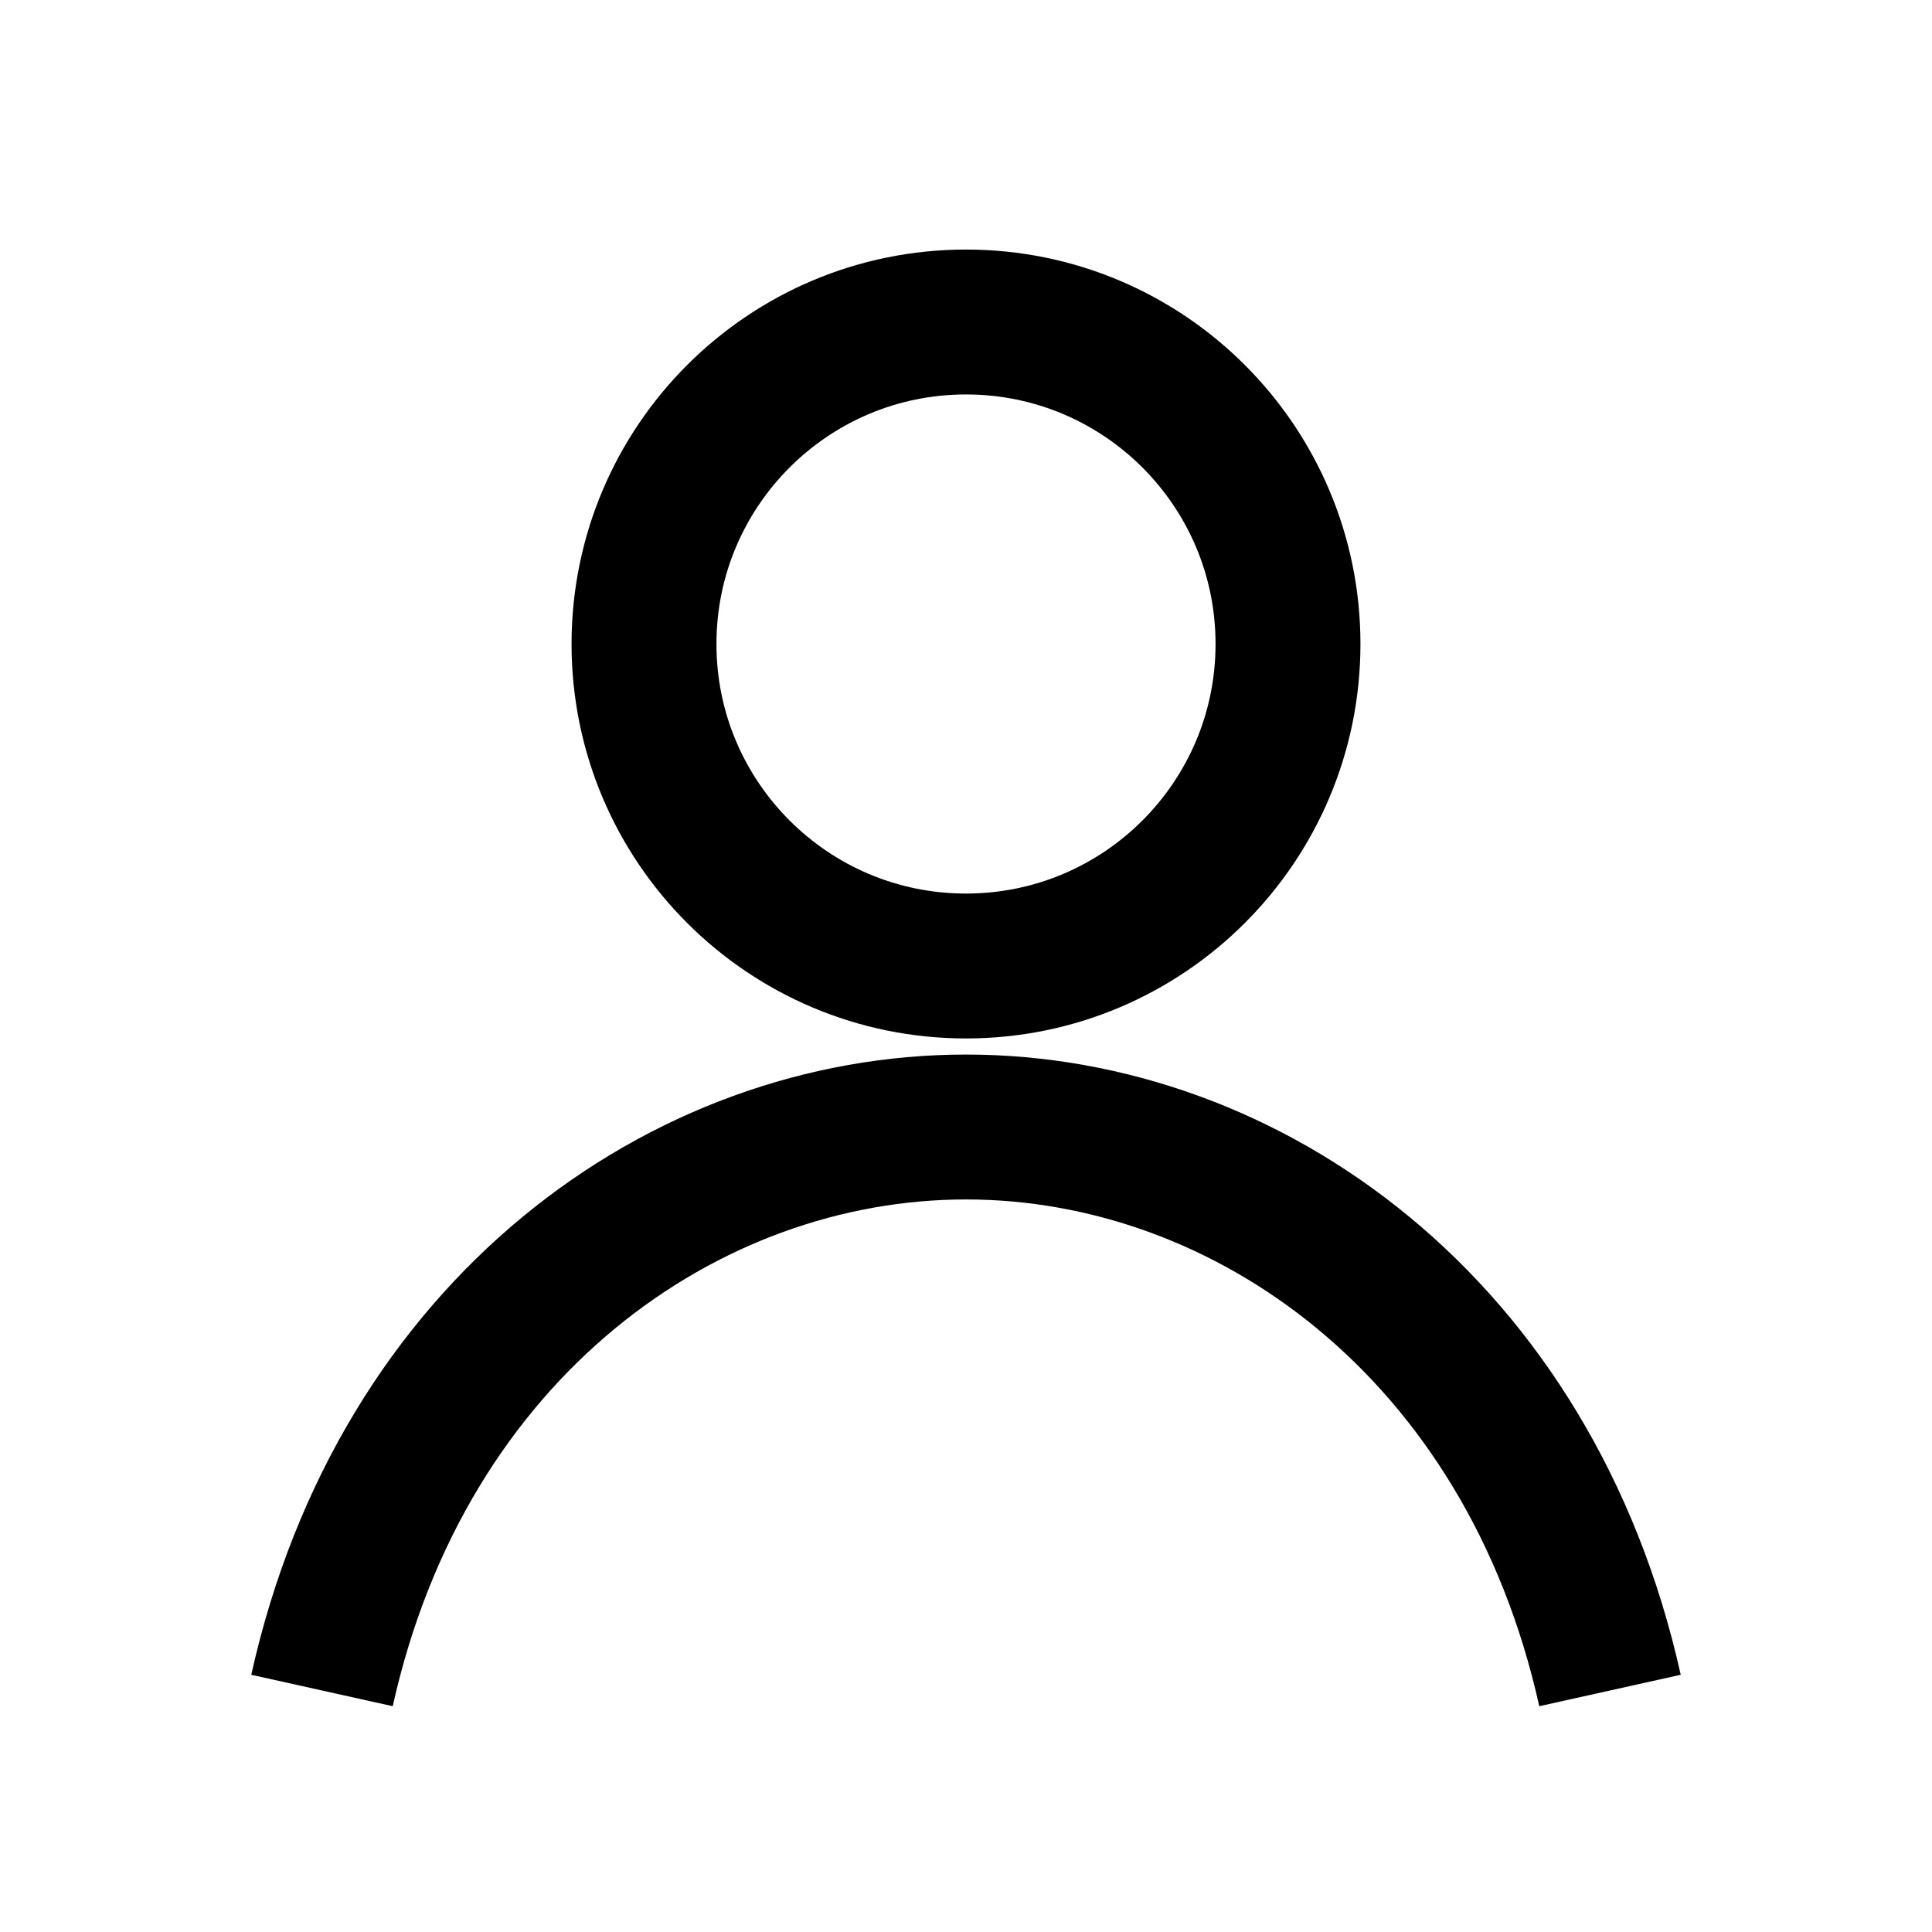
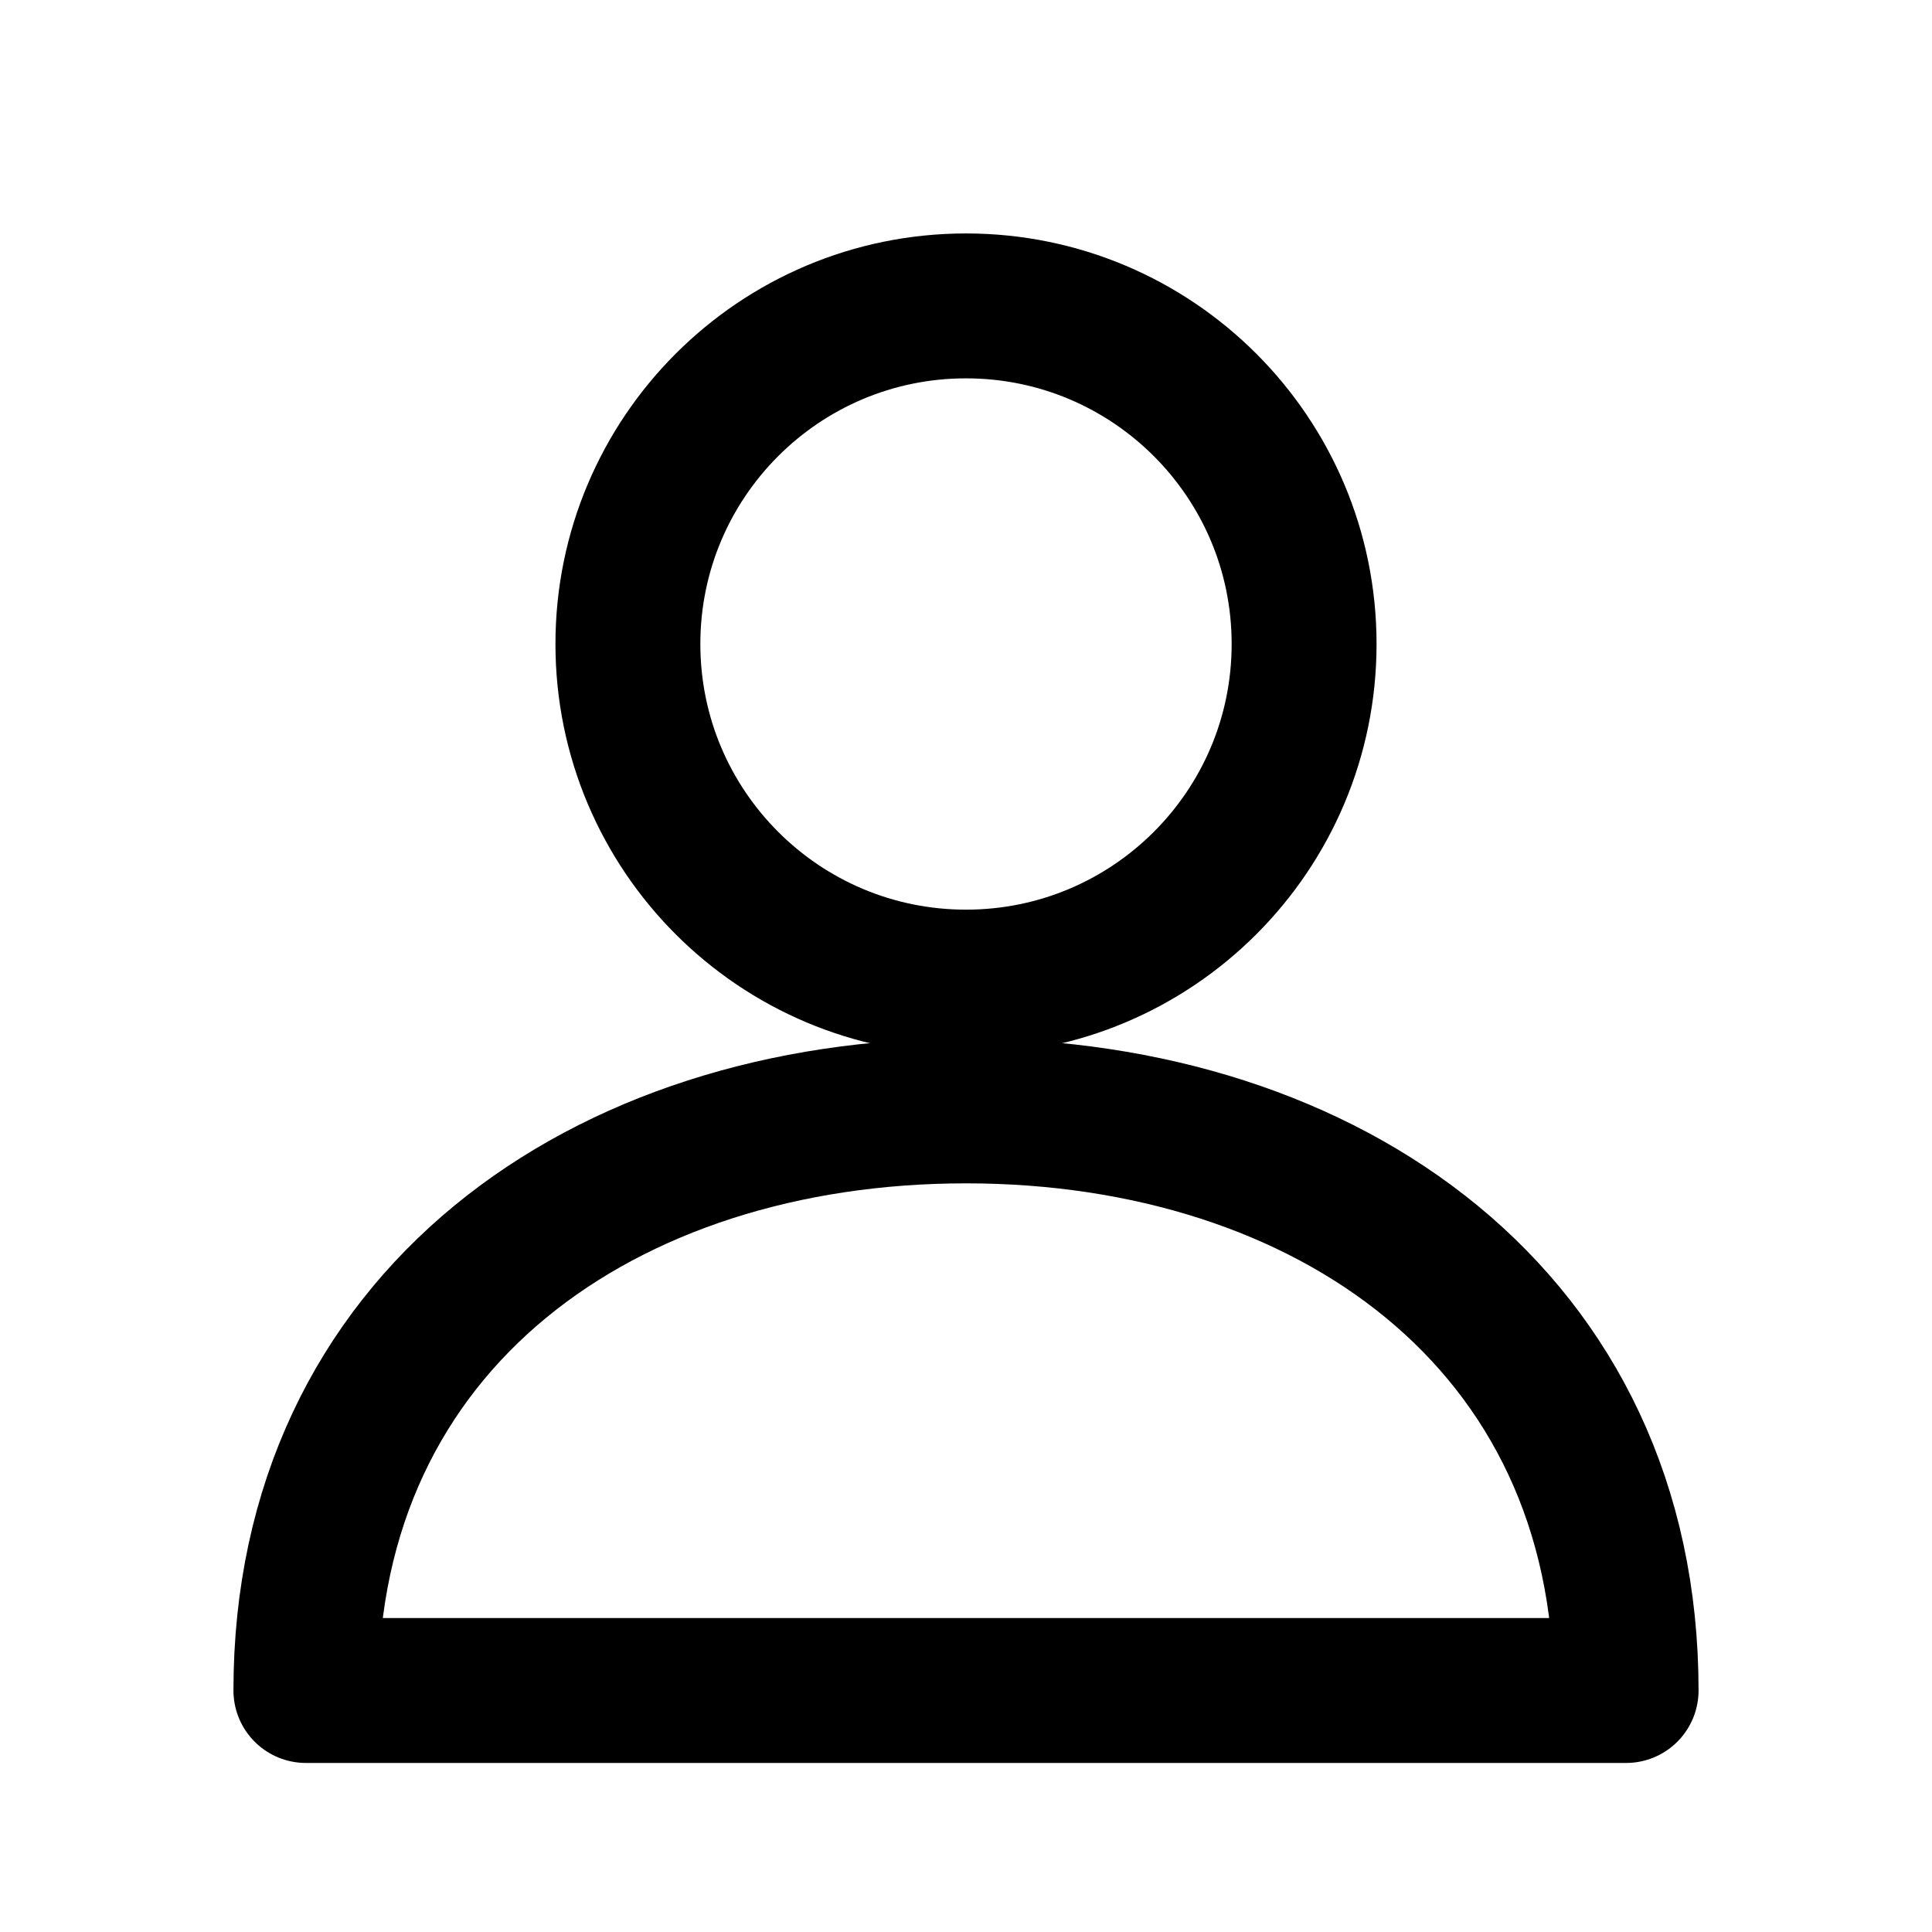
- <svg xmlns="http://www.w3.org/2000/svg" width="24" height="24" viewBox="0 0 24 24" fill="none" stroke="#000000" stroke-width="1.8">
-   <circle cx="12" cy="8" r="4" />
-   <path d="M4 21c1-4.5 4.5-7 8-7s7 2.5 8 7" />
+ <svg xmlns="http://www.w3.org/2000/svg" viewBox="0 0 24 24" fill="none" stroke="#000" stroke-width="1.8" stroke-linejoin="round">
+   <circle cx="12" cy="8" r="4.2" />
+   <path d="M3.8 21c0-4.6 3.7-7.2 8.2-7.2s8.2 2.6 8.2 7.2z" />
</svg>
